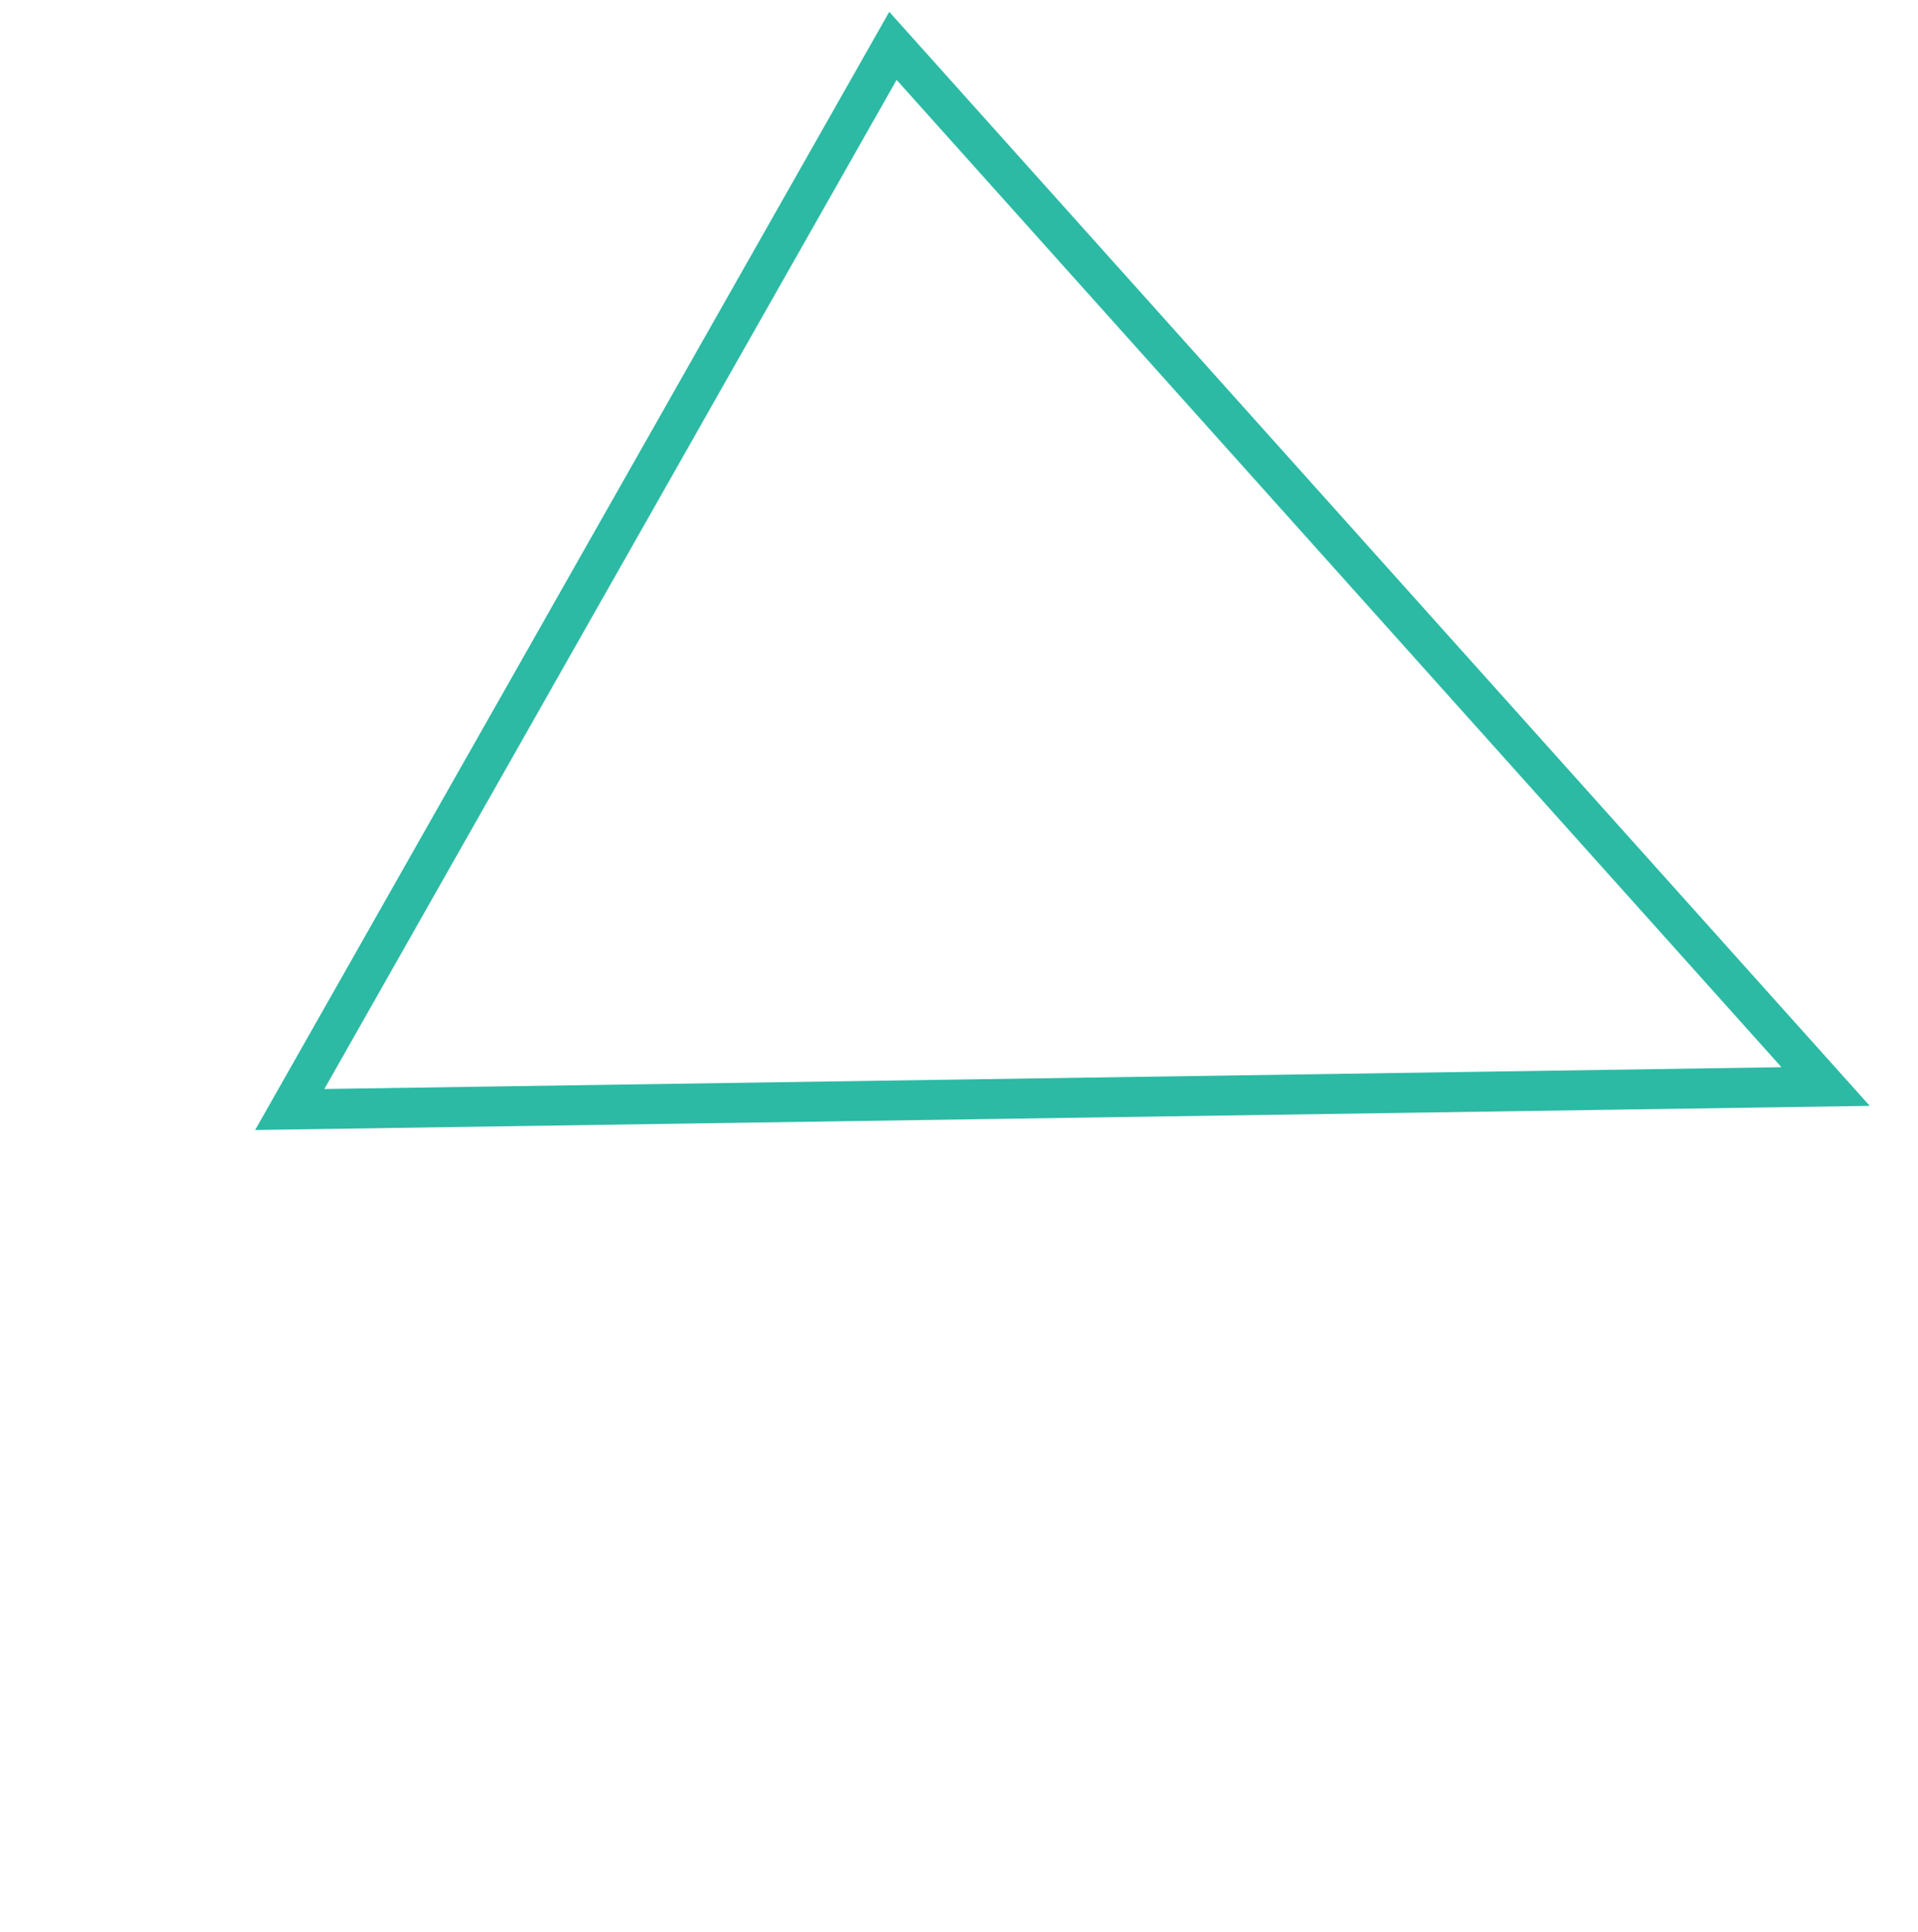
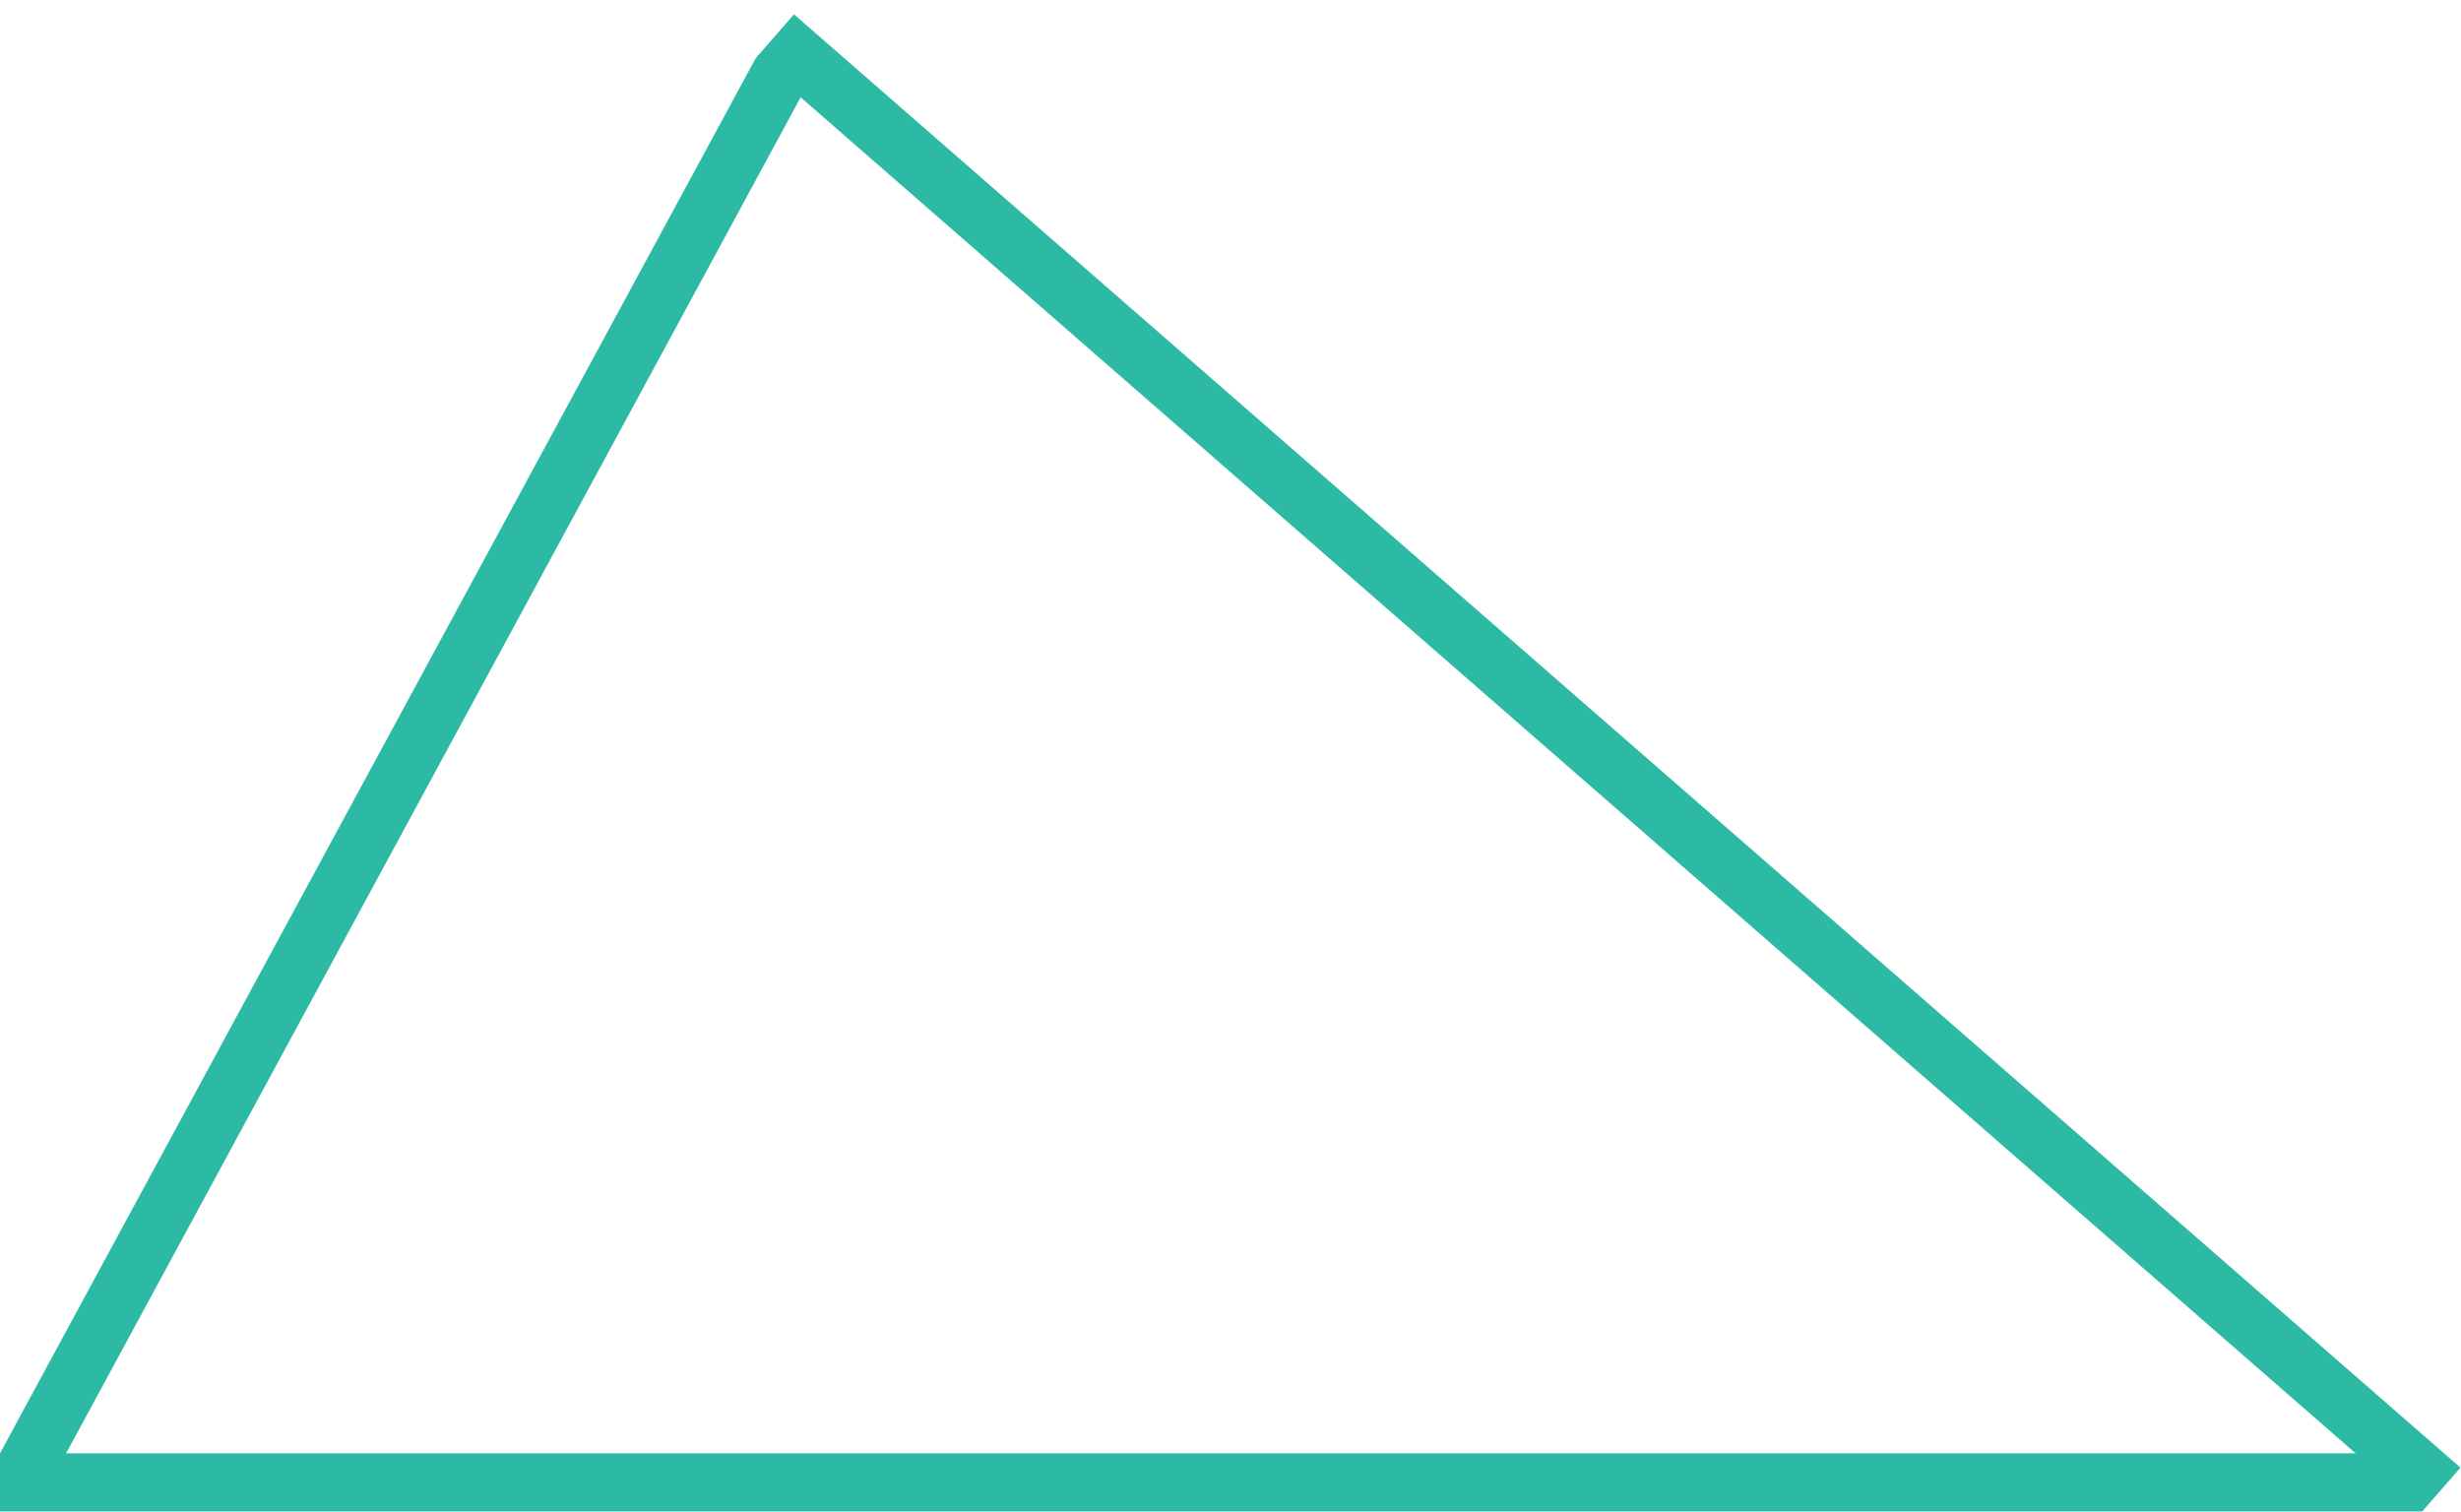
- <svg xmlns="http://www.w3.org/2000/svg" width="144" height="145" viewBox="0 0 144 145" fill="none">
-   <path d="M67.046 3.443L137.077 81.58L21.755 83.303L67.046 3.443Z" stroke="#2CBAA4" stroke-width="3" />
+ <svg xmlns="http://www.w3.org/2000/svg" width="127" height="78" viewBox="0 0 127 78" fill="none">
+   <line x1="40.319" y1="3.714" x2="1.319" y2="75.714" stroke="#2CBAA4" stroke-width="3" />
+   <line x1="39.986" y1="1.87" x2="125.986" y2="76.87" stroke="#2CBAA4" stroke-width="3" />
+   <line x1="125" y1="76.5" y2="76.5" stroke="#2CBAA4" stroke-width="3" />
</svg>
